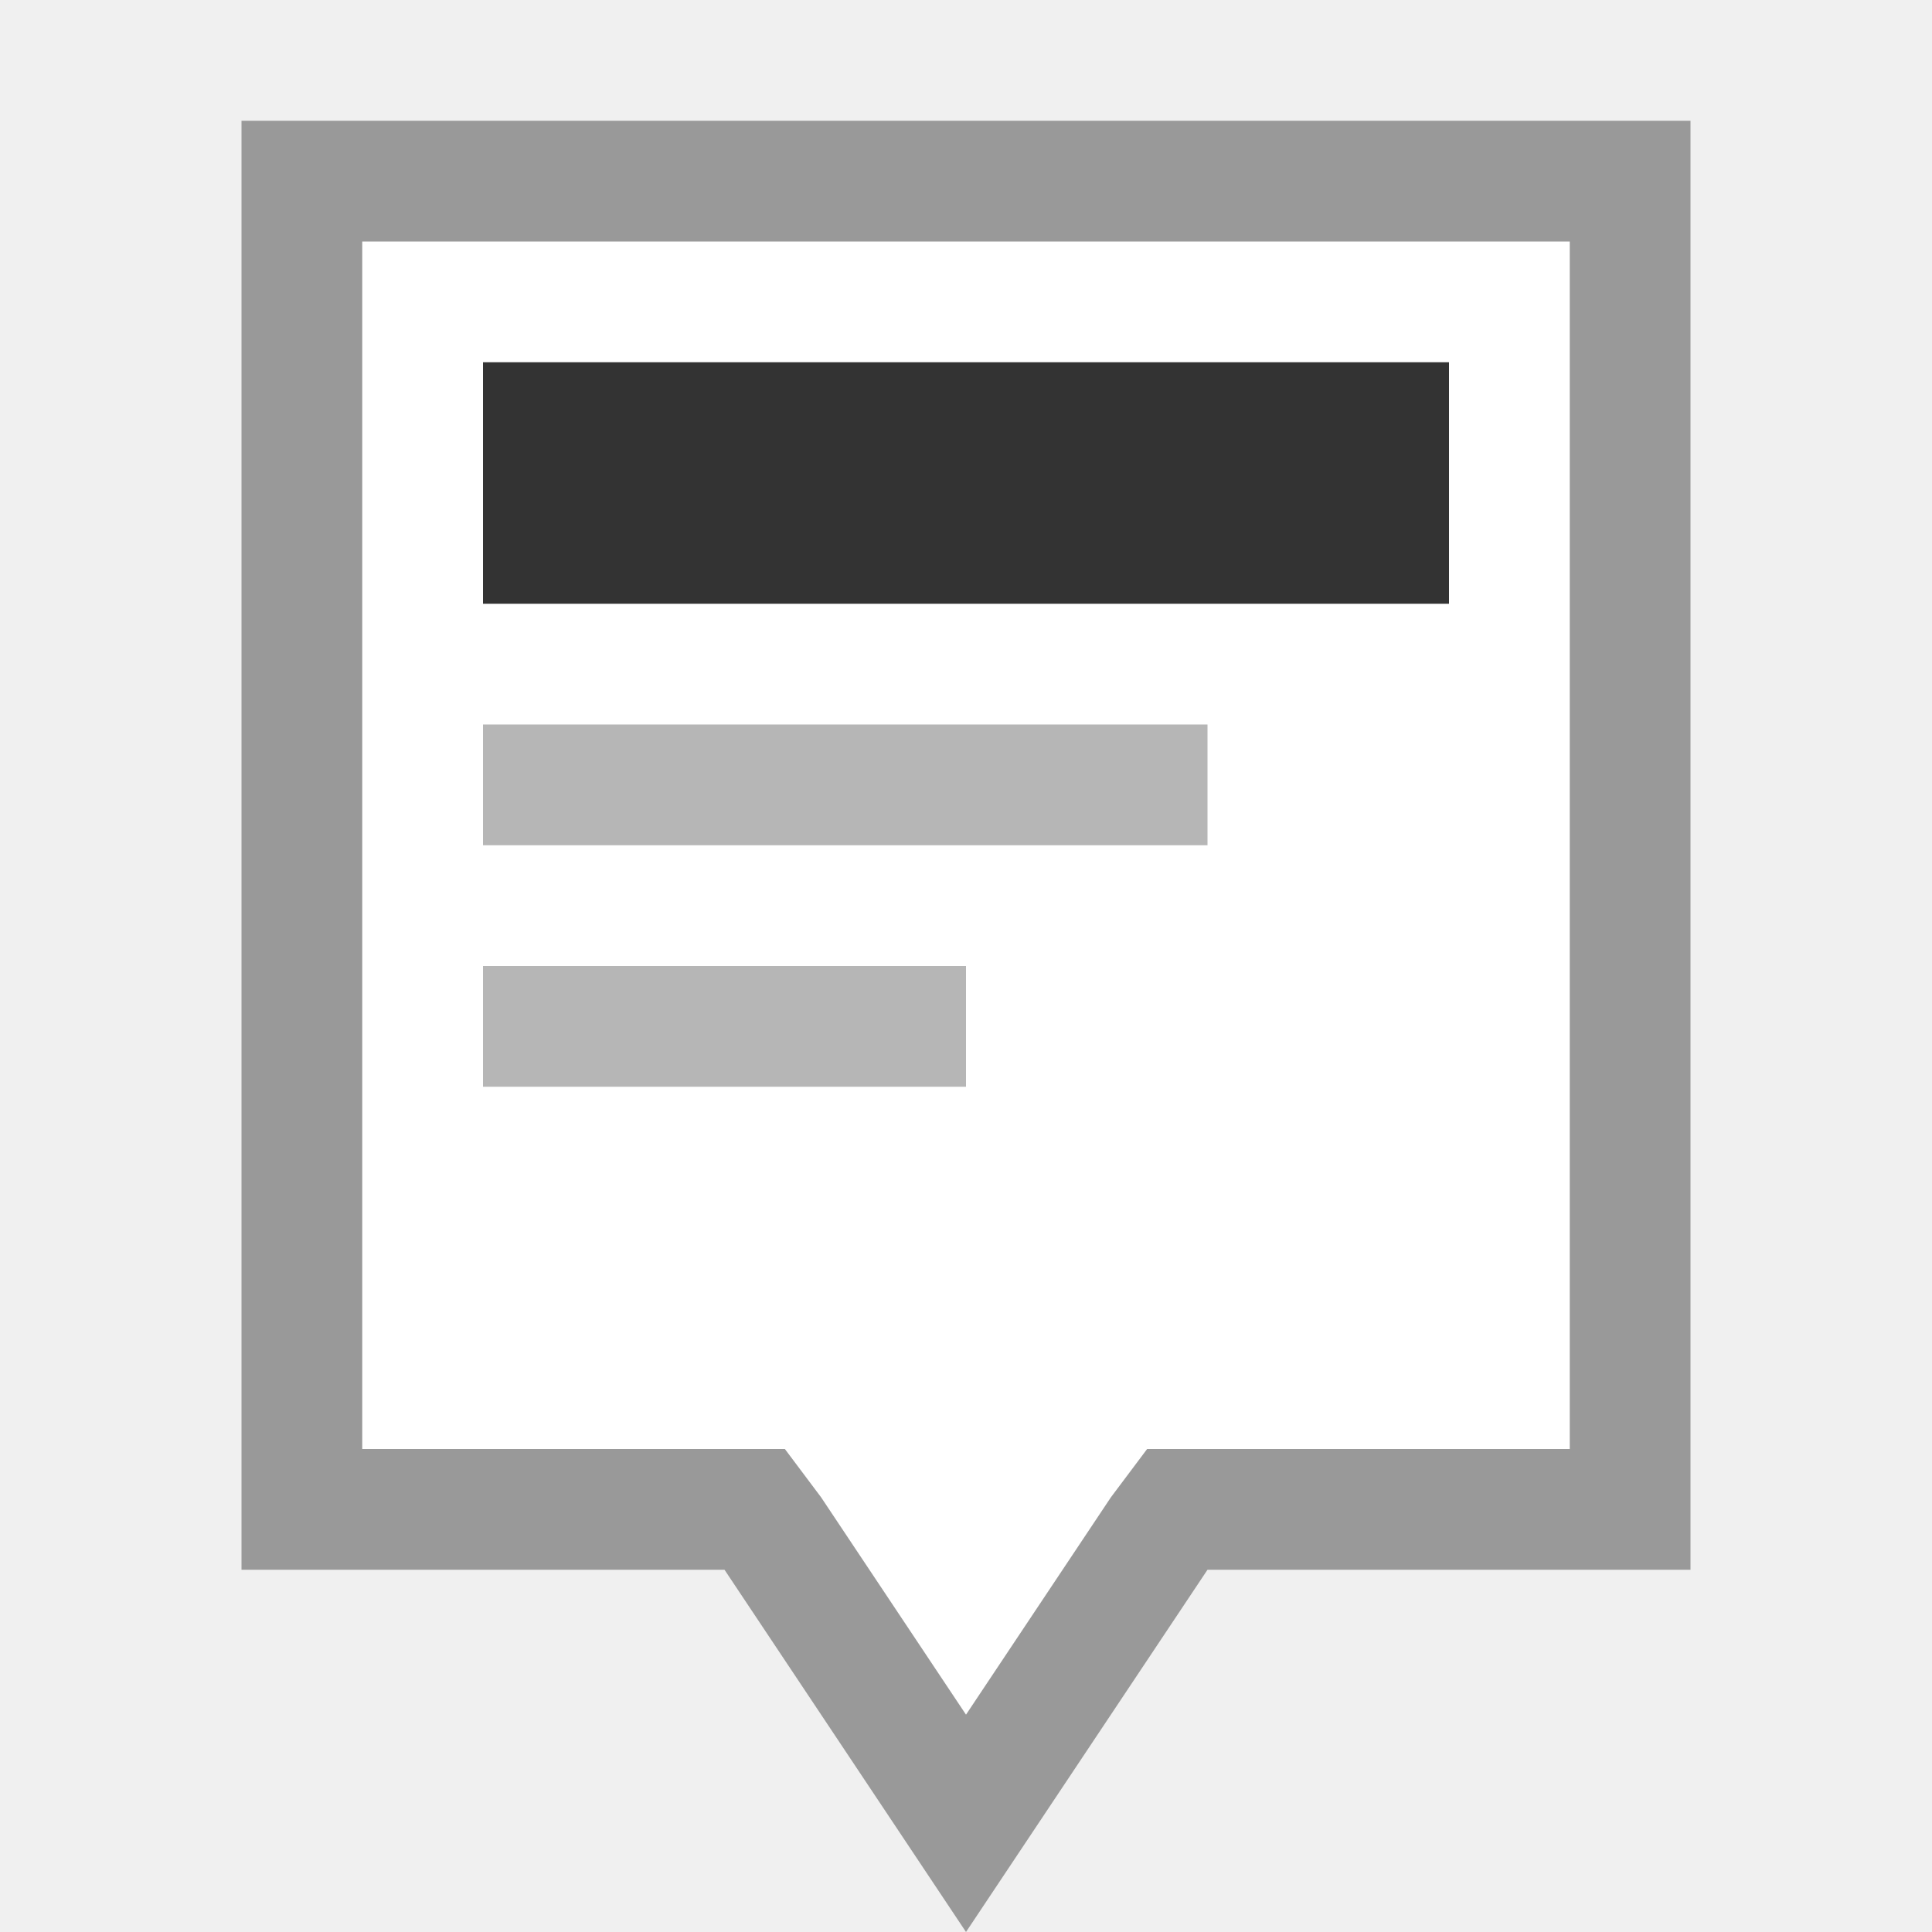
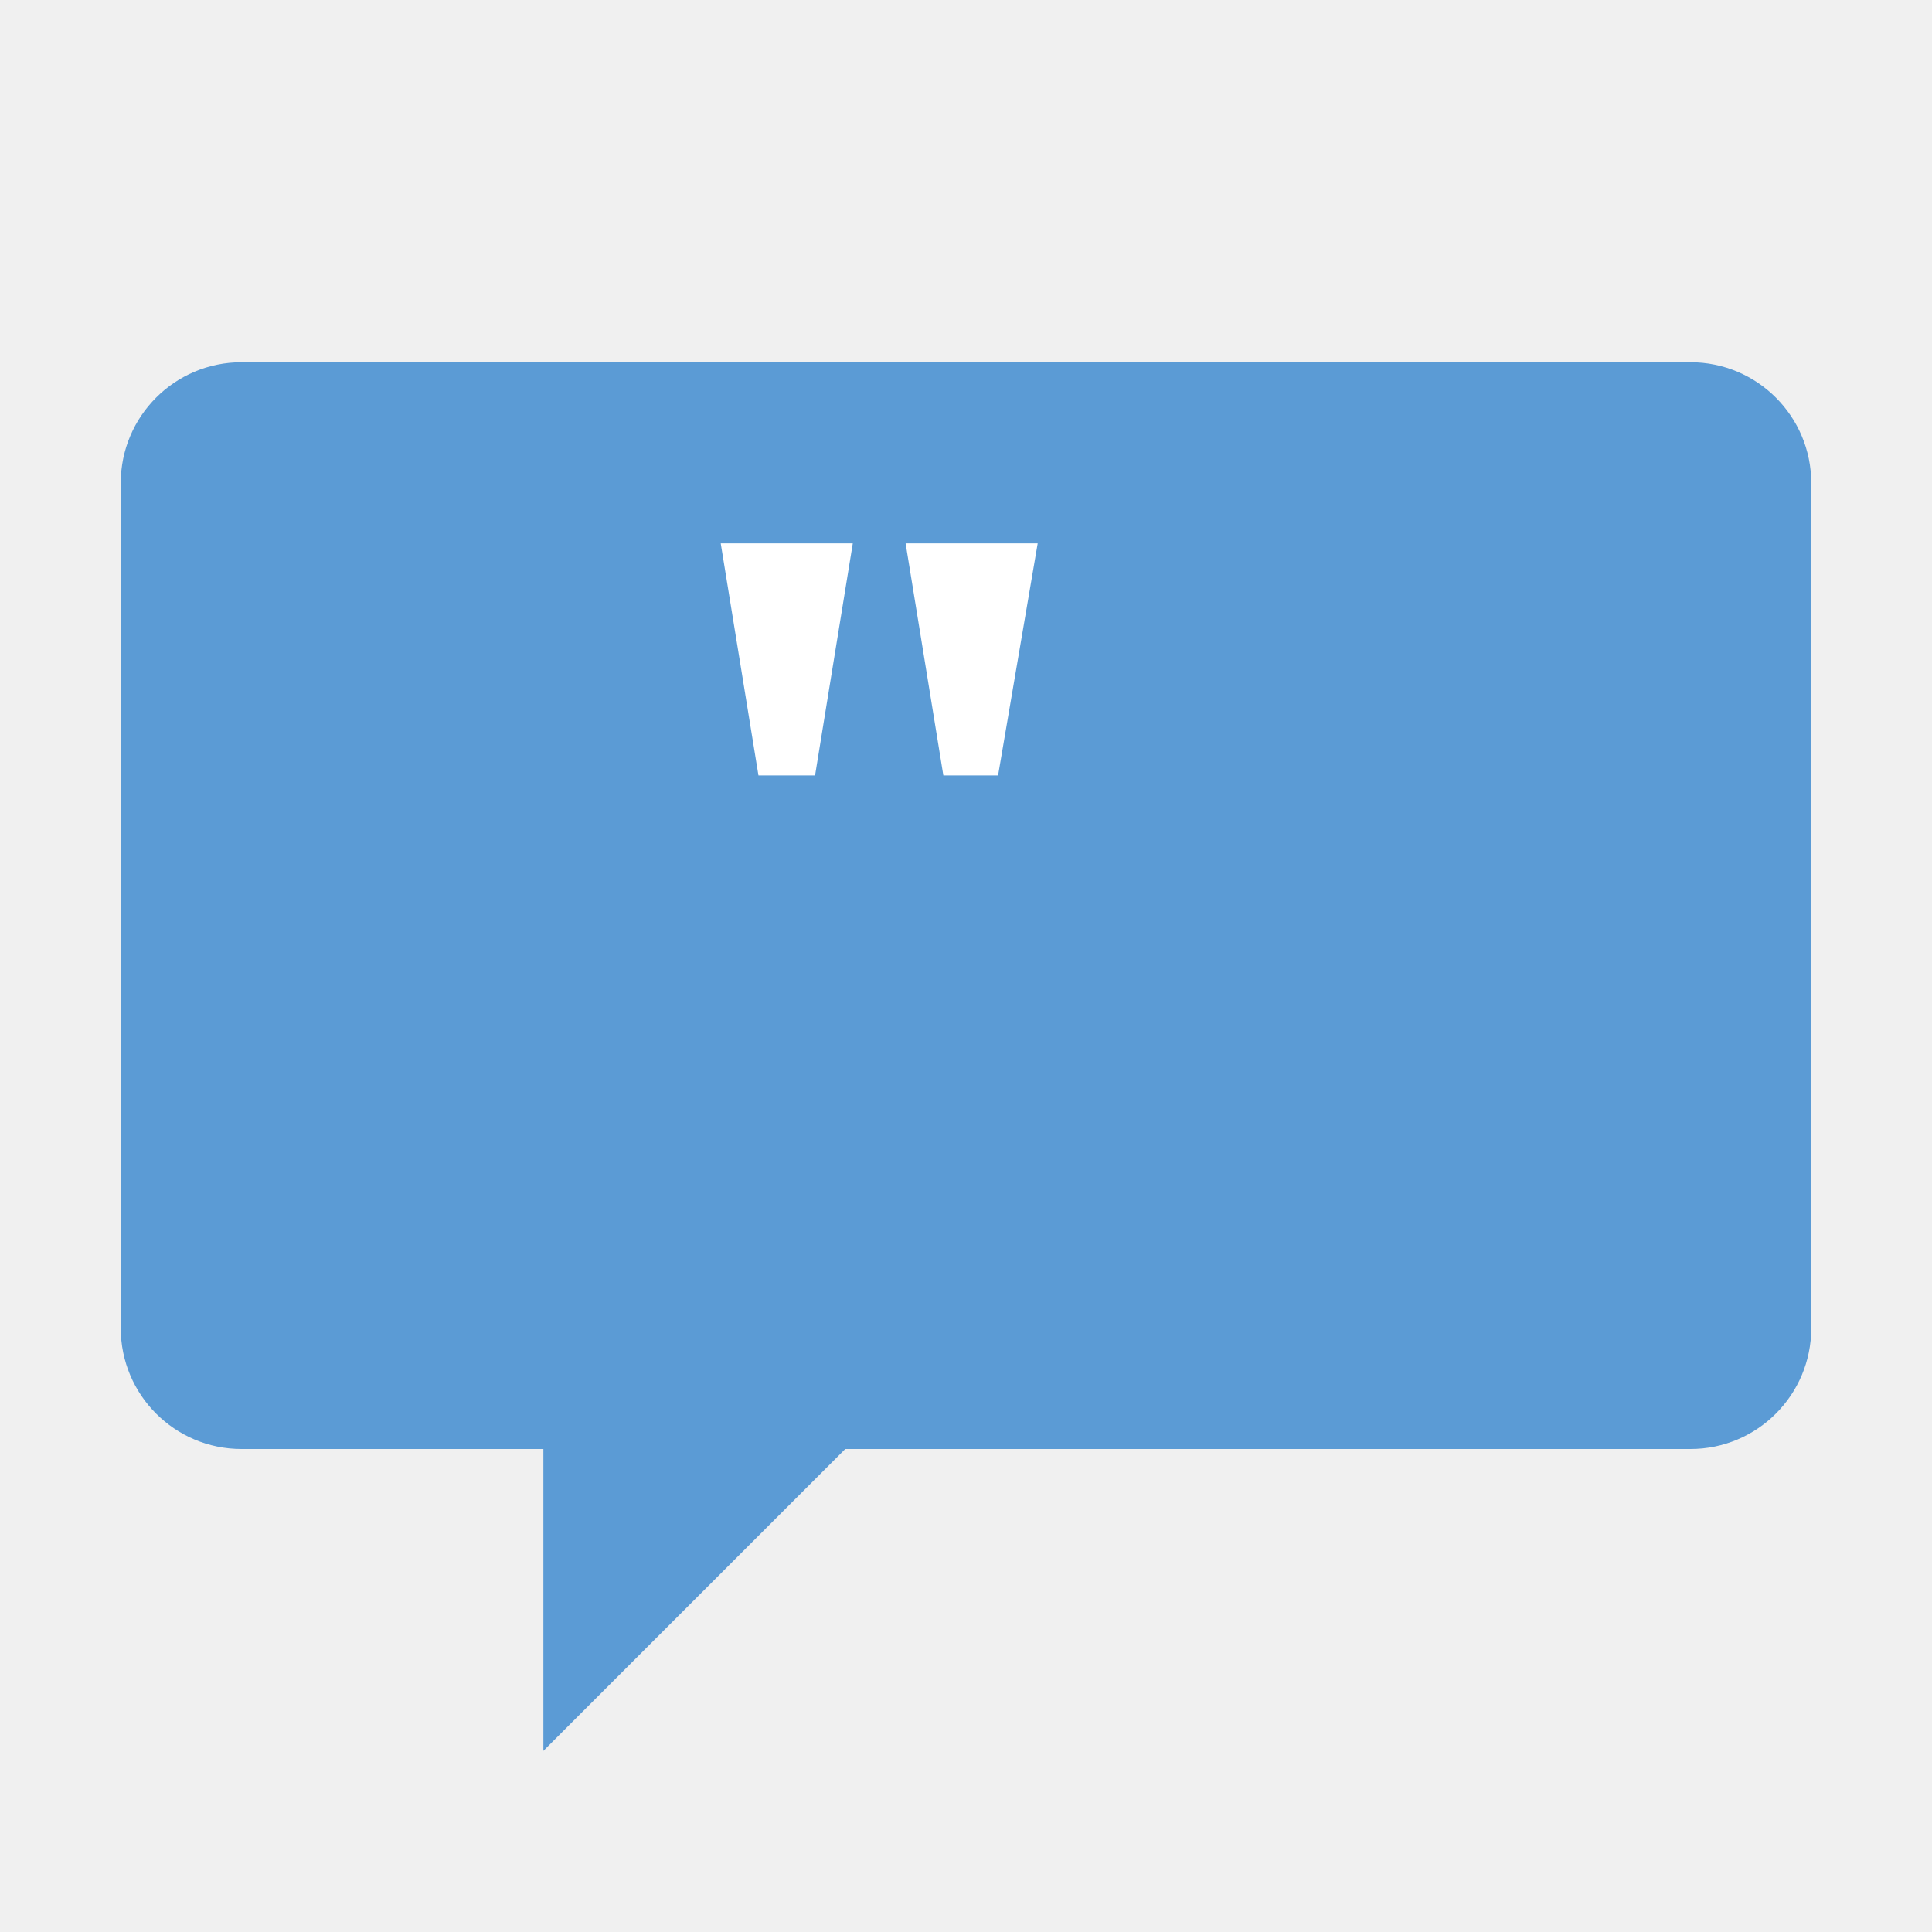
<svg xmlns="http://www.w3.org/2000/svg" viewBox="0 0 16 16">
-   <g>
-     <path fill="#FFF" d="M6.3 12.5H2.5v-11h11v11H9.7L8 15.1z" />
-     <path fill="#999" d="M13 2v10H9.5l-.3.4L8 14.2l-1.2-1.8-.3-.4H3V2h10m1-1H2v12h4l2 3 2-3h4V1z" />
-   </g>
-   <path fill="#333" d="M4 3h8v2H4z" />
-   <path fill="#B6B6B6" d="M4 6h6v1H4zM4 8h4v1H4z" />
+   <path d="M2 3h12a1 1 0 0 1 1 1v7a1 1 0 0 1-1 1H7l-2.5 2.5V12H2a1 1 0 0 1-1-1V4a1 1 0 0 1 1-1z" fill="#5b9bd5" />
+   <text x="5.5" y="9.5" font-family="Georgia,serif" font-size="7" font-weight="bold" fill="#fff">"</text>
</svg>
